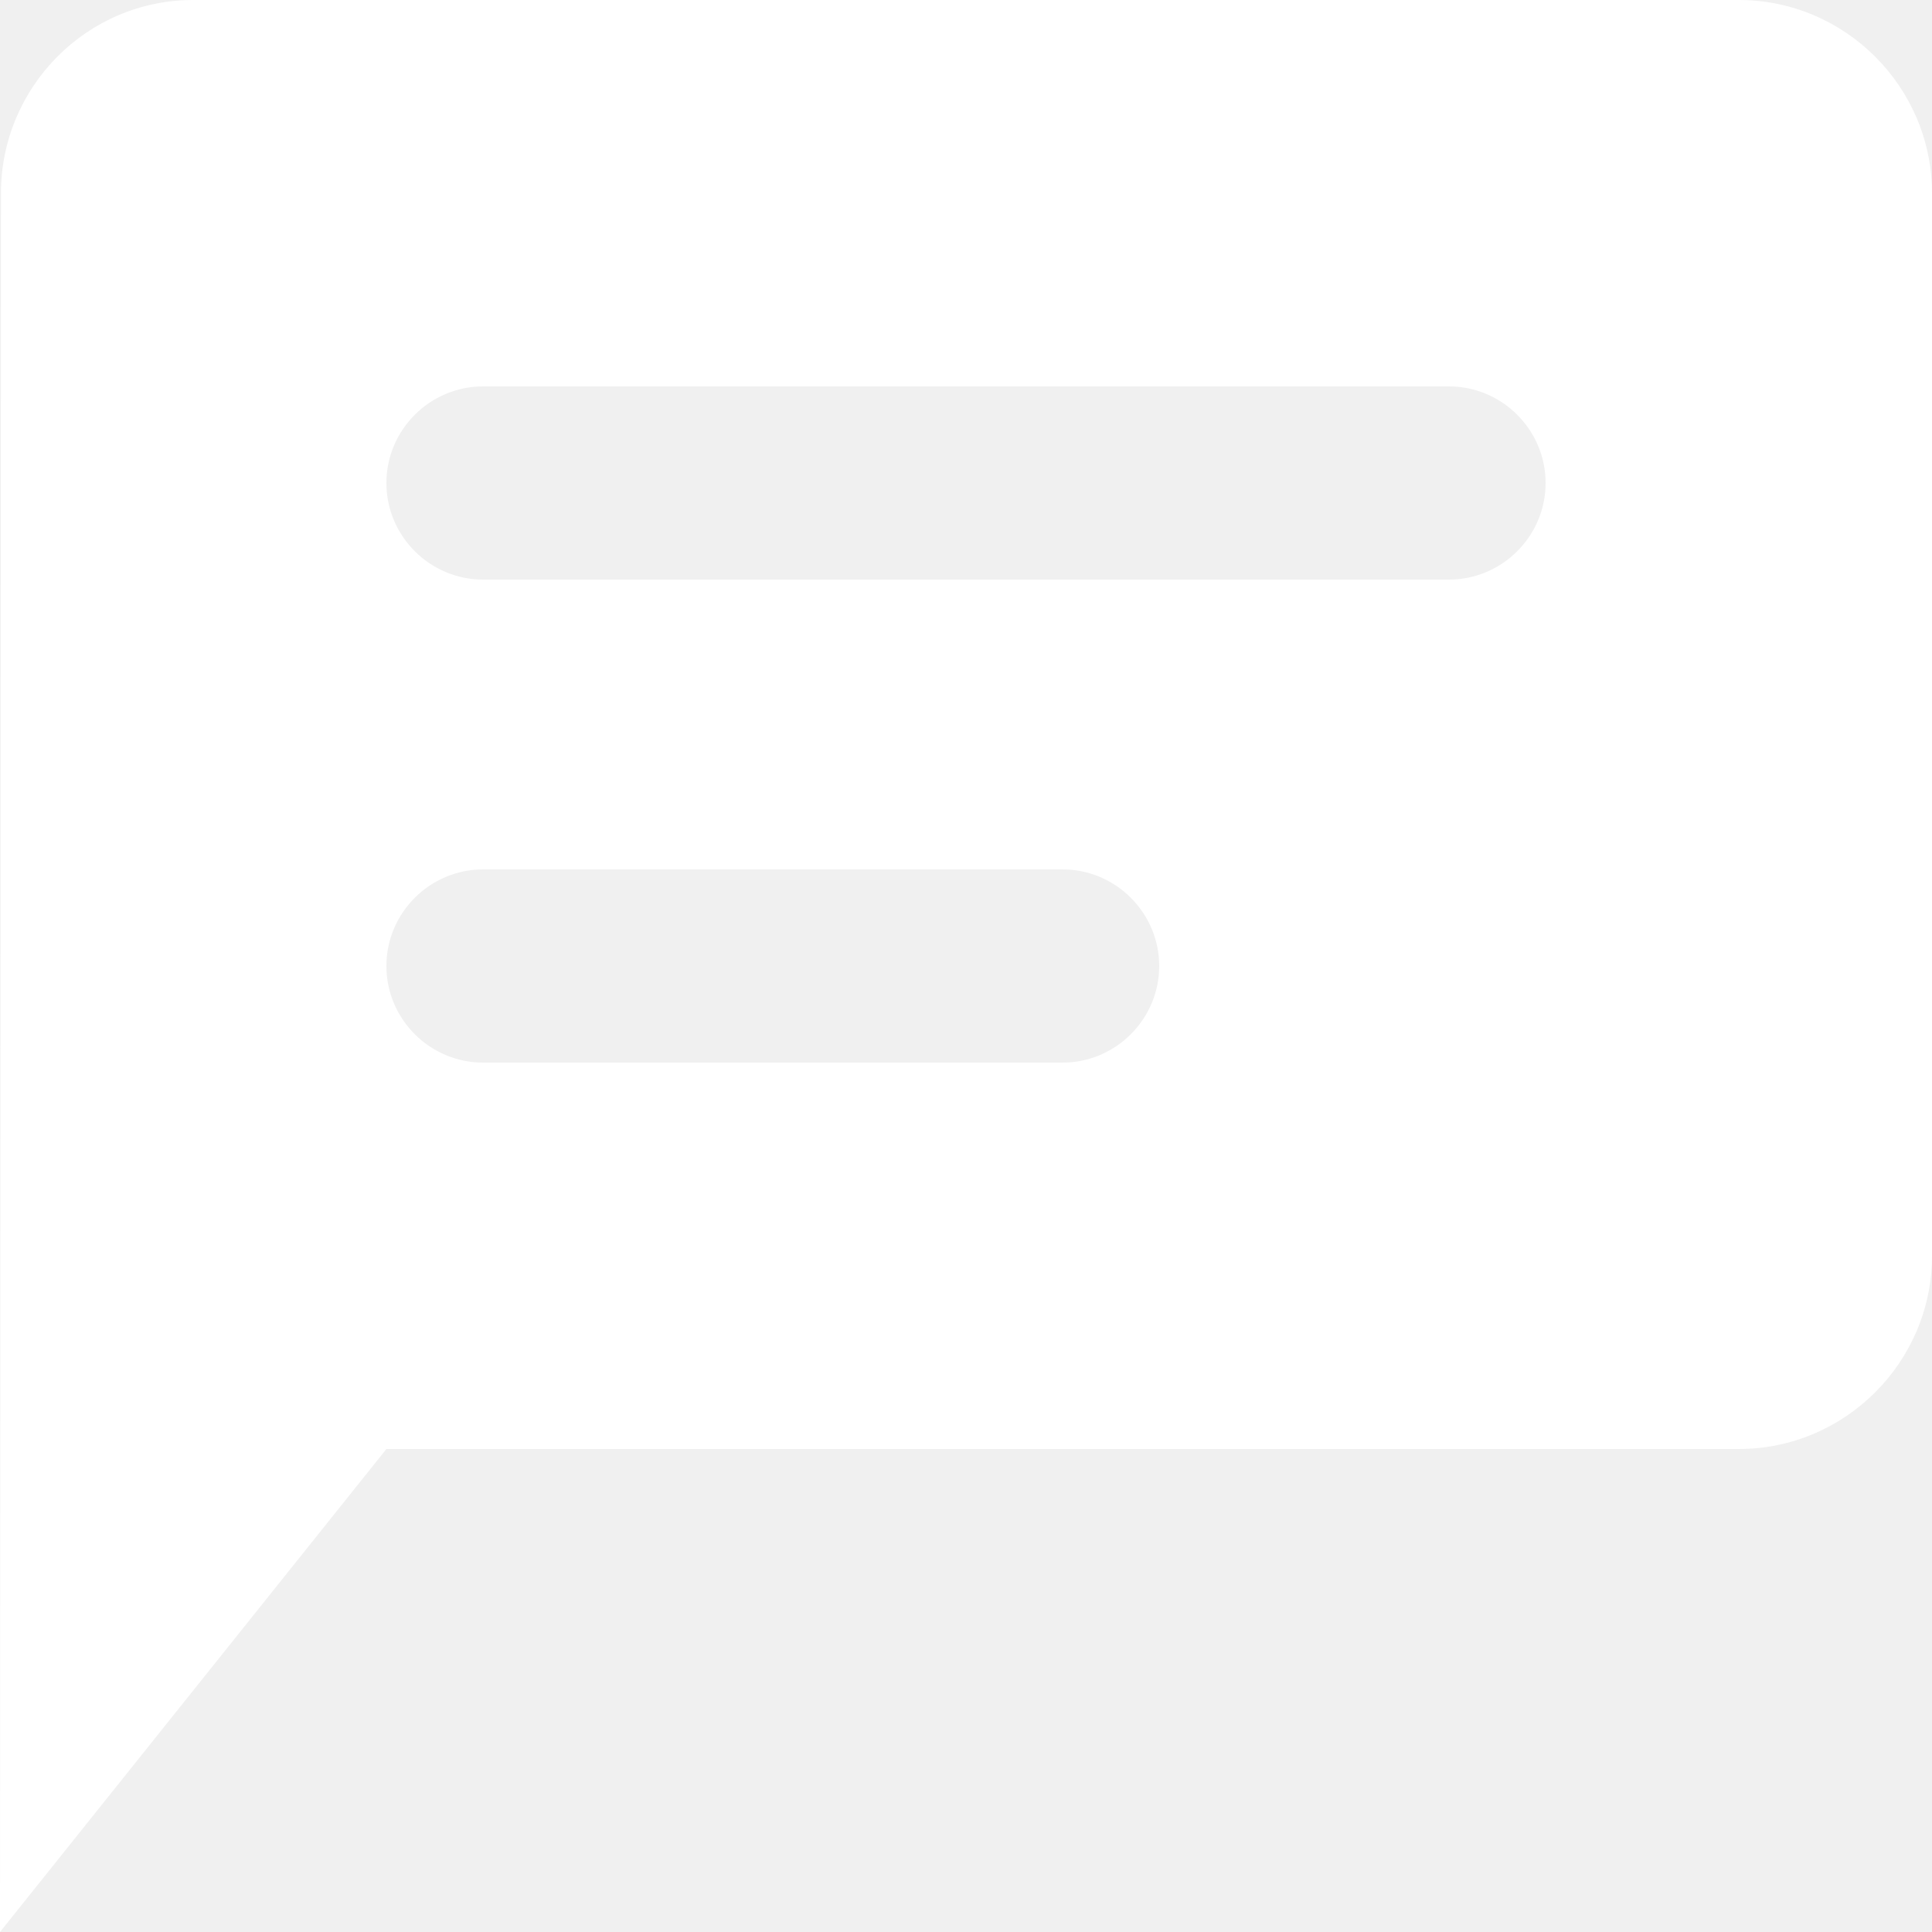
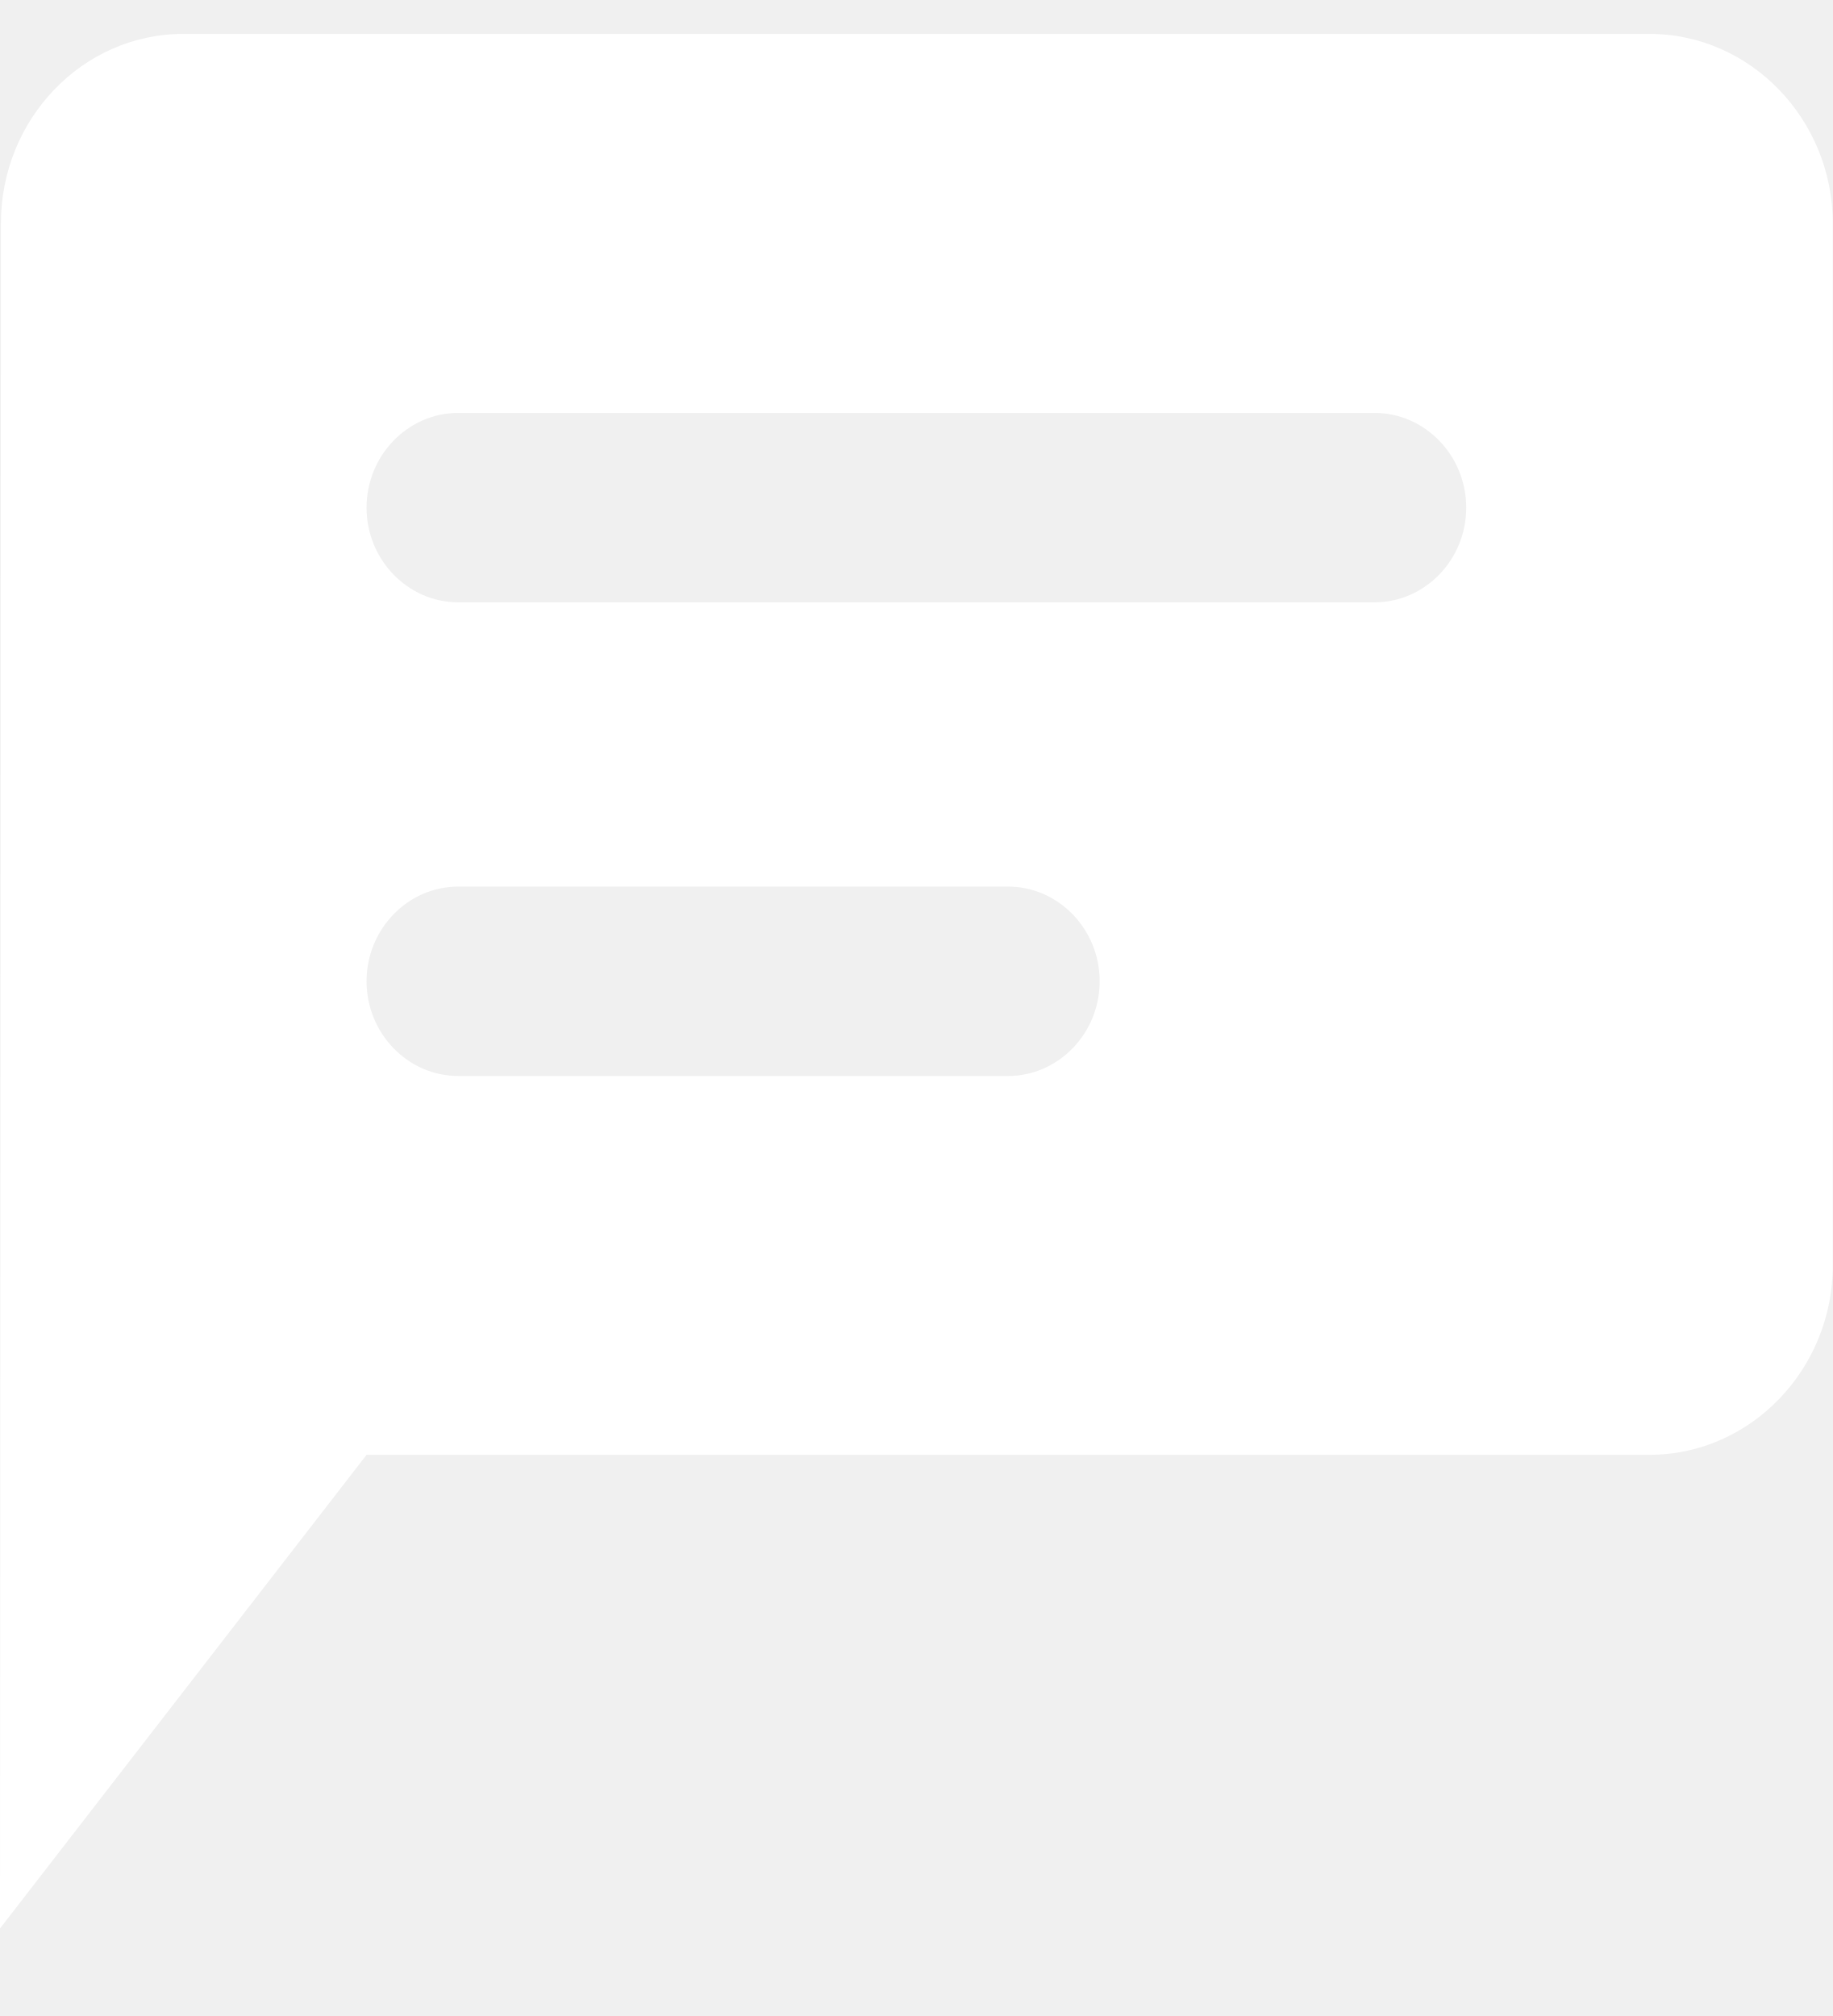
- <svg xmlns="http://www.w3.org/2000/svg" width="20" height="20" viewBox="0 0 20 20" fill="none">
-   <path fill-rule="evenodd" clip-rule="evenodd" d="M18 0H2C0.9 0 0.01 0.9 0.01 2L0 20L4 15H18C19.1 15 20 14.1 20 13V2C20 0.9 19.1 0 18 0ZM11 11H5C4.45 11 4 10.55 4 10C4 9.45 4.45 9 5 9H11C11.55 9 12 9.45 12 10C12 10.55 11.55 11 11 11ZM15 6H5C4.45 6 4 5.55 4 5C4 4.45 4.45 4 5 4H15C15.55 4 16 4.45 16 5C16 5.55 15.55 6 15 6Z" fill="white" />
+ <svg xmlns="http://www.w3.org/2000/svg" width="20" height="22" viewBox="0 0 20 22" fill="none">
+   <path fill-rule="evenodd" clip-rule="evenodd" d="M18 0.37H2C0.9 0.37 0.01 1.301 0.01 2.438L0 21.045L4 15.876H18C19.1 15.876 20 14.946 20 13.809V2.438C20 1.301 19.1 0.37 18 0.37ZM11 11.742H5C4.45 11.742 4 11.277 4 10.708C4 10.14 4.45 9.675 5 9.675H11C11.55 9.675 12 10.14 12 10.708C12 11.277 11.55 11.742 11 11.742ZM15 6.573H5C4.45 6.573 4 6.108 4 5.54C4 4.971 4.45 4.506 5 4.506H15C15.55 4.506 16 4.971 16 5.54C16 6.108 15.55 6.573 15 6.573Z" fill="white" />
</svg>
